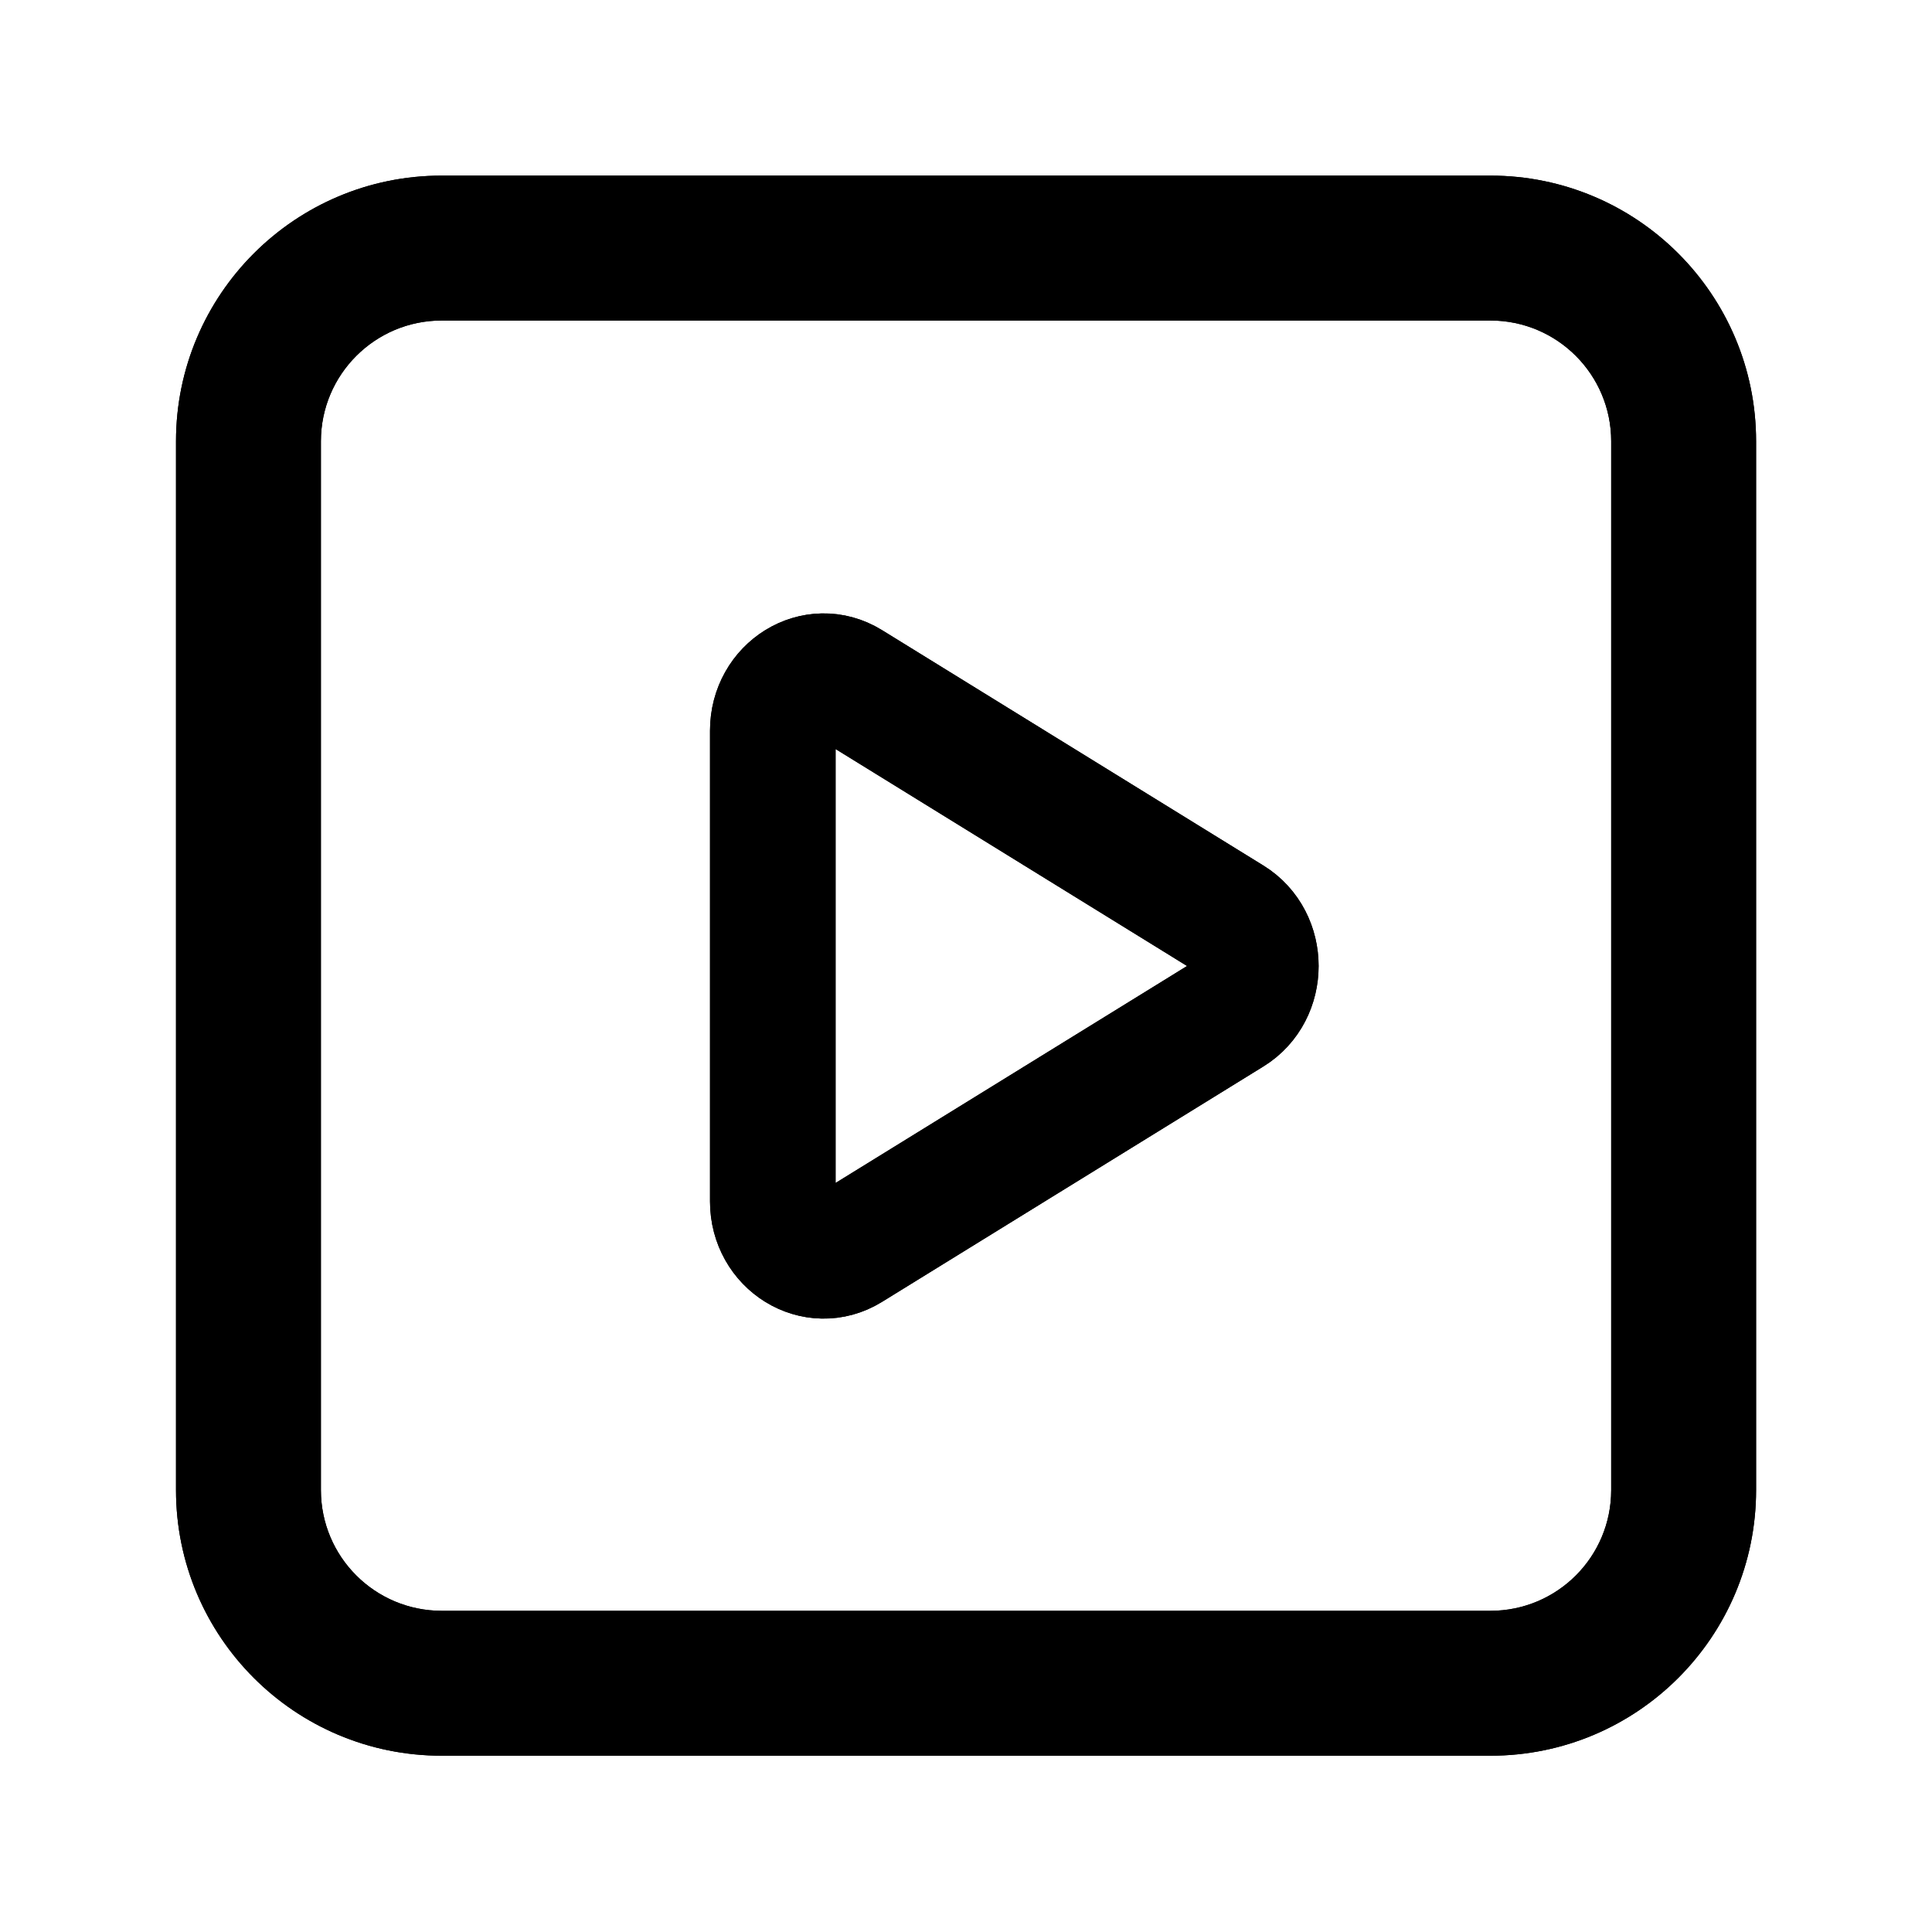
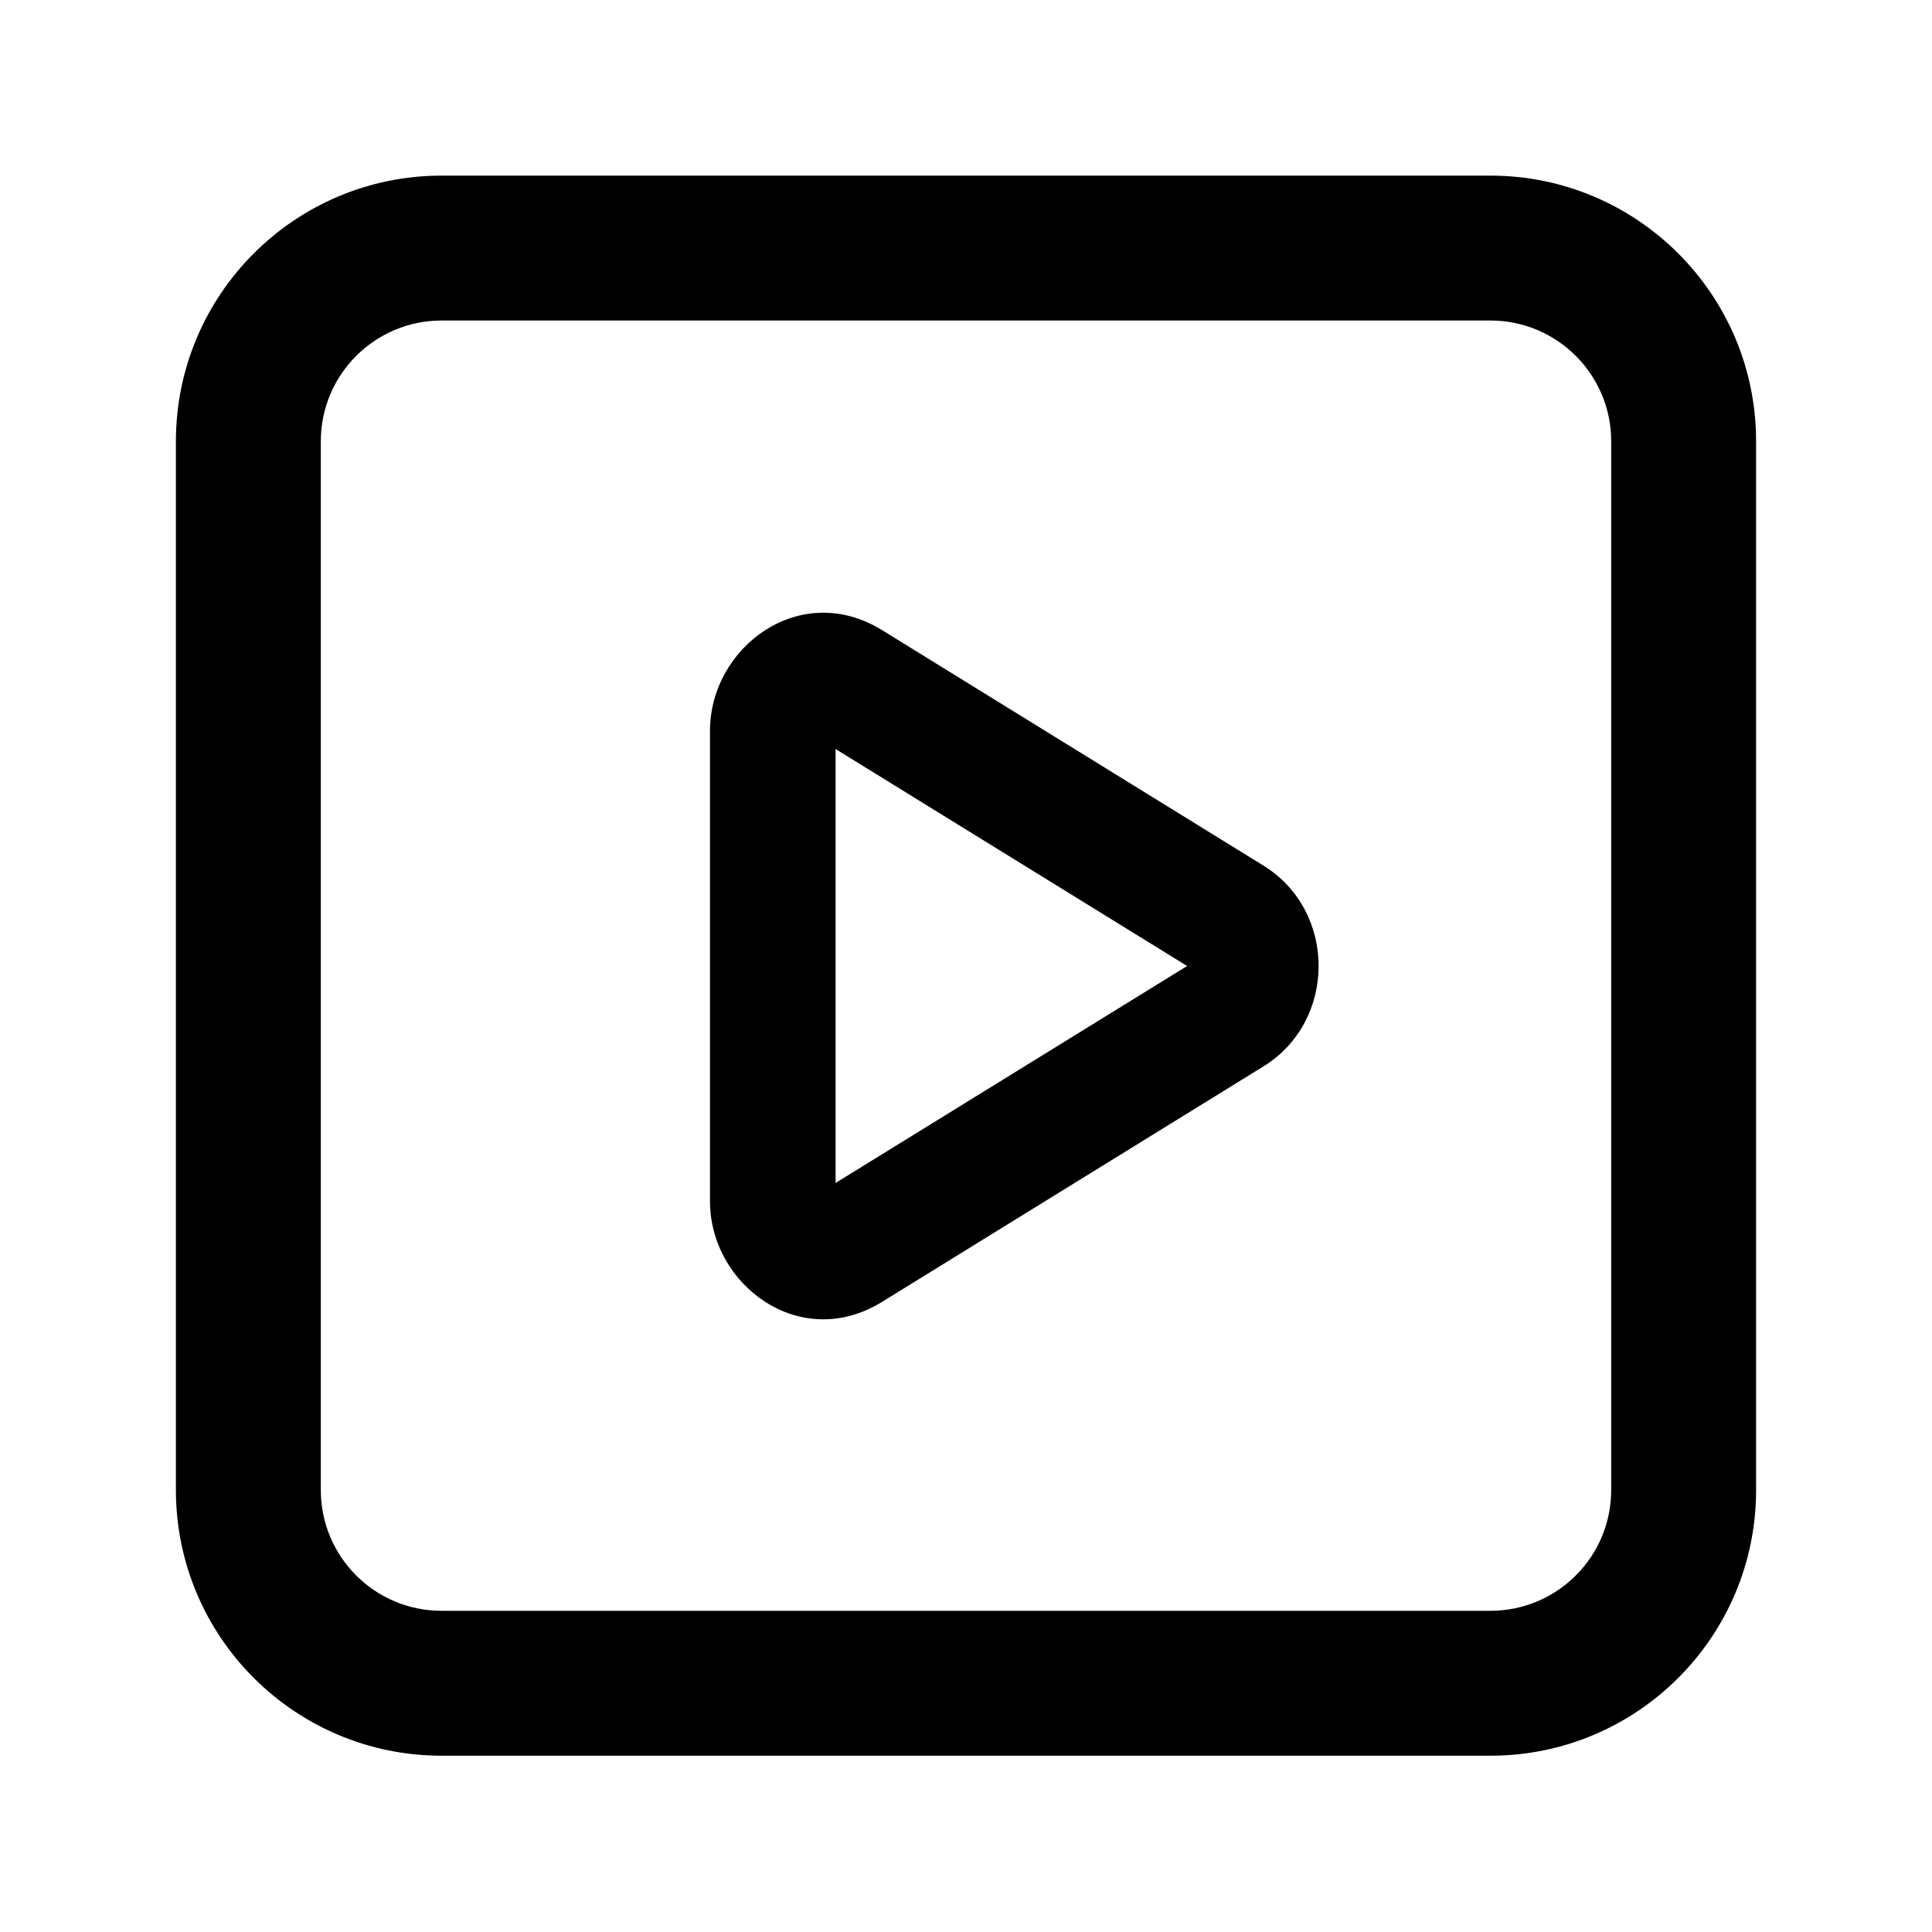
<svg xmlns="http://www.w3.org/2000/svg" width="20" height="20" viewBox="0 0 20 20" fill="none">
  <g>
-     <path fill-rule="evenodd" clip-rule="evenodd" d="M1.822 4.568C1.822 3.05 3.053 1.818 4.572 1.818H15.429C16.948 1.818 18.179 3.05 18.179 4.568V15.425C18.179 16.944 16.948 18.175 15.429 18.175H4.572C3.053 18.175 1.822 16.944 1.822 15.425V4.568ZM4.572 3.318C3.882 3.318 3.322 3.878 3.322 4.568V15.425C3.322 16.116 3.882 16.675 4.572 16.675H15.429C16.12 16.675 16.679 16.116 16.679 15.425V4.568C16.679 3.878 16.12 3.318 15.429 3.318H4.572Z" fill="currentColor" />
-     <path d="M12.737 9.513C13.088 9.729 13.088 10.271 12.737 10.487L8.789 12.924C8.439 13.14 8 12.87 8 12.437L8 7.564C8 7.13 8.439 6.86 8.789 7.076L12.737 9.513Z" stroke="currentColor" stroke-width="1.3" />
-   </g>
-   <g>
-     <path fill-rule="evenodd" clip-rule="evenodd" d="M1.822 4.568C1.822 3.05 3.053 1.818 4.572 1.818H15.429C16.948 1.818 18.179 3.05 18.179 4.568V15.425C18.179 16.944 16.948 18.175 15.429 18.175H4.572C3.053 18.175 1.822 16.944 1.822 15.425V4.568ZM4.572 3.318C3.882 3.318 3.322 3.878 3.322 4.568V15.425C3.322 16.116 3.882 16.675 4.572 16.675H15.429C16.12 16.675 16.679 16.116 16.679 15.425V4.568C16.679 3.878 16.12 3.318 15.429 3.318H4.572Z" fill="currentColor" />
-     <path d="M12.737 9.513C13.088 9.729 13.088 10.271 12.737 10.487L8.789 12.924C8.439 13.14 8 12.87 8 12.437L8 7.564C8 7.13 8.439 6.86 8.789 7.076L12.737 9.513Z" stroke="currentColor" stroke-width="1.3" />
+     <path fill-rule="evenodd" clip-rule="evenodd" d="M1.821 4.568C1.821 3.05 3.053 1.818 4.571 1.818H15.429C16.947 1.818 18.179 3.05 18.179 4.568V15.425C18.179 16.944 16.947 18.175 15.429 18.175H4.571C3.053 18.175 1.821 16.944 1.821 15.425V4.568ZM4.571 3.318C3.881 3.318 3.321 3.878 3.321 4.568V15.425C3.321 16.116 3.881 16.675 4.571 16.675H15.429C16.119 16.675 16.679 16.116 16.679 15.425V4.568C16.679 3.878 16.119 3.318 15.429 3.318H4.571Z" fill="currentColor" />
+     <path fill-rule="evenodd" clip-rule="evenodd" d="M13.078 8.96C13.841 9.43 13.841 10.57 13.078 11.04L9.131 13.477C8.281 14.002 7.35 13.299 7.35 12.437L7.35 7.564C7.35 6.701 8.281 5.999 9.131 6.523L13.078 8.96ZM12.289 10L8.65 7.754L8.65 12.246L12.289 10Z" fill="currentColor" />
  </g>
</svg>
